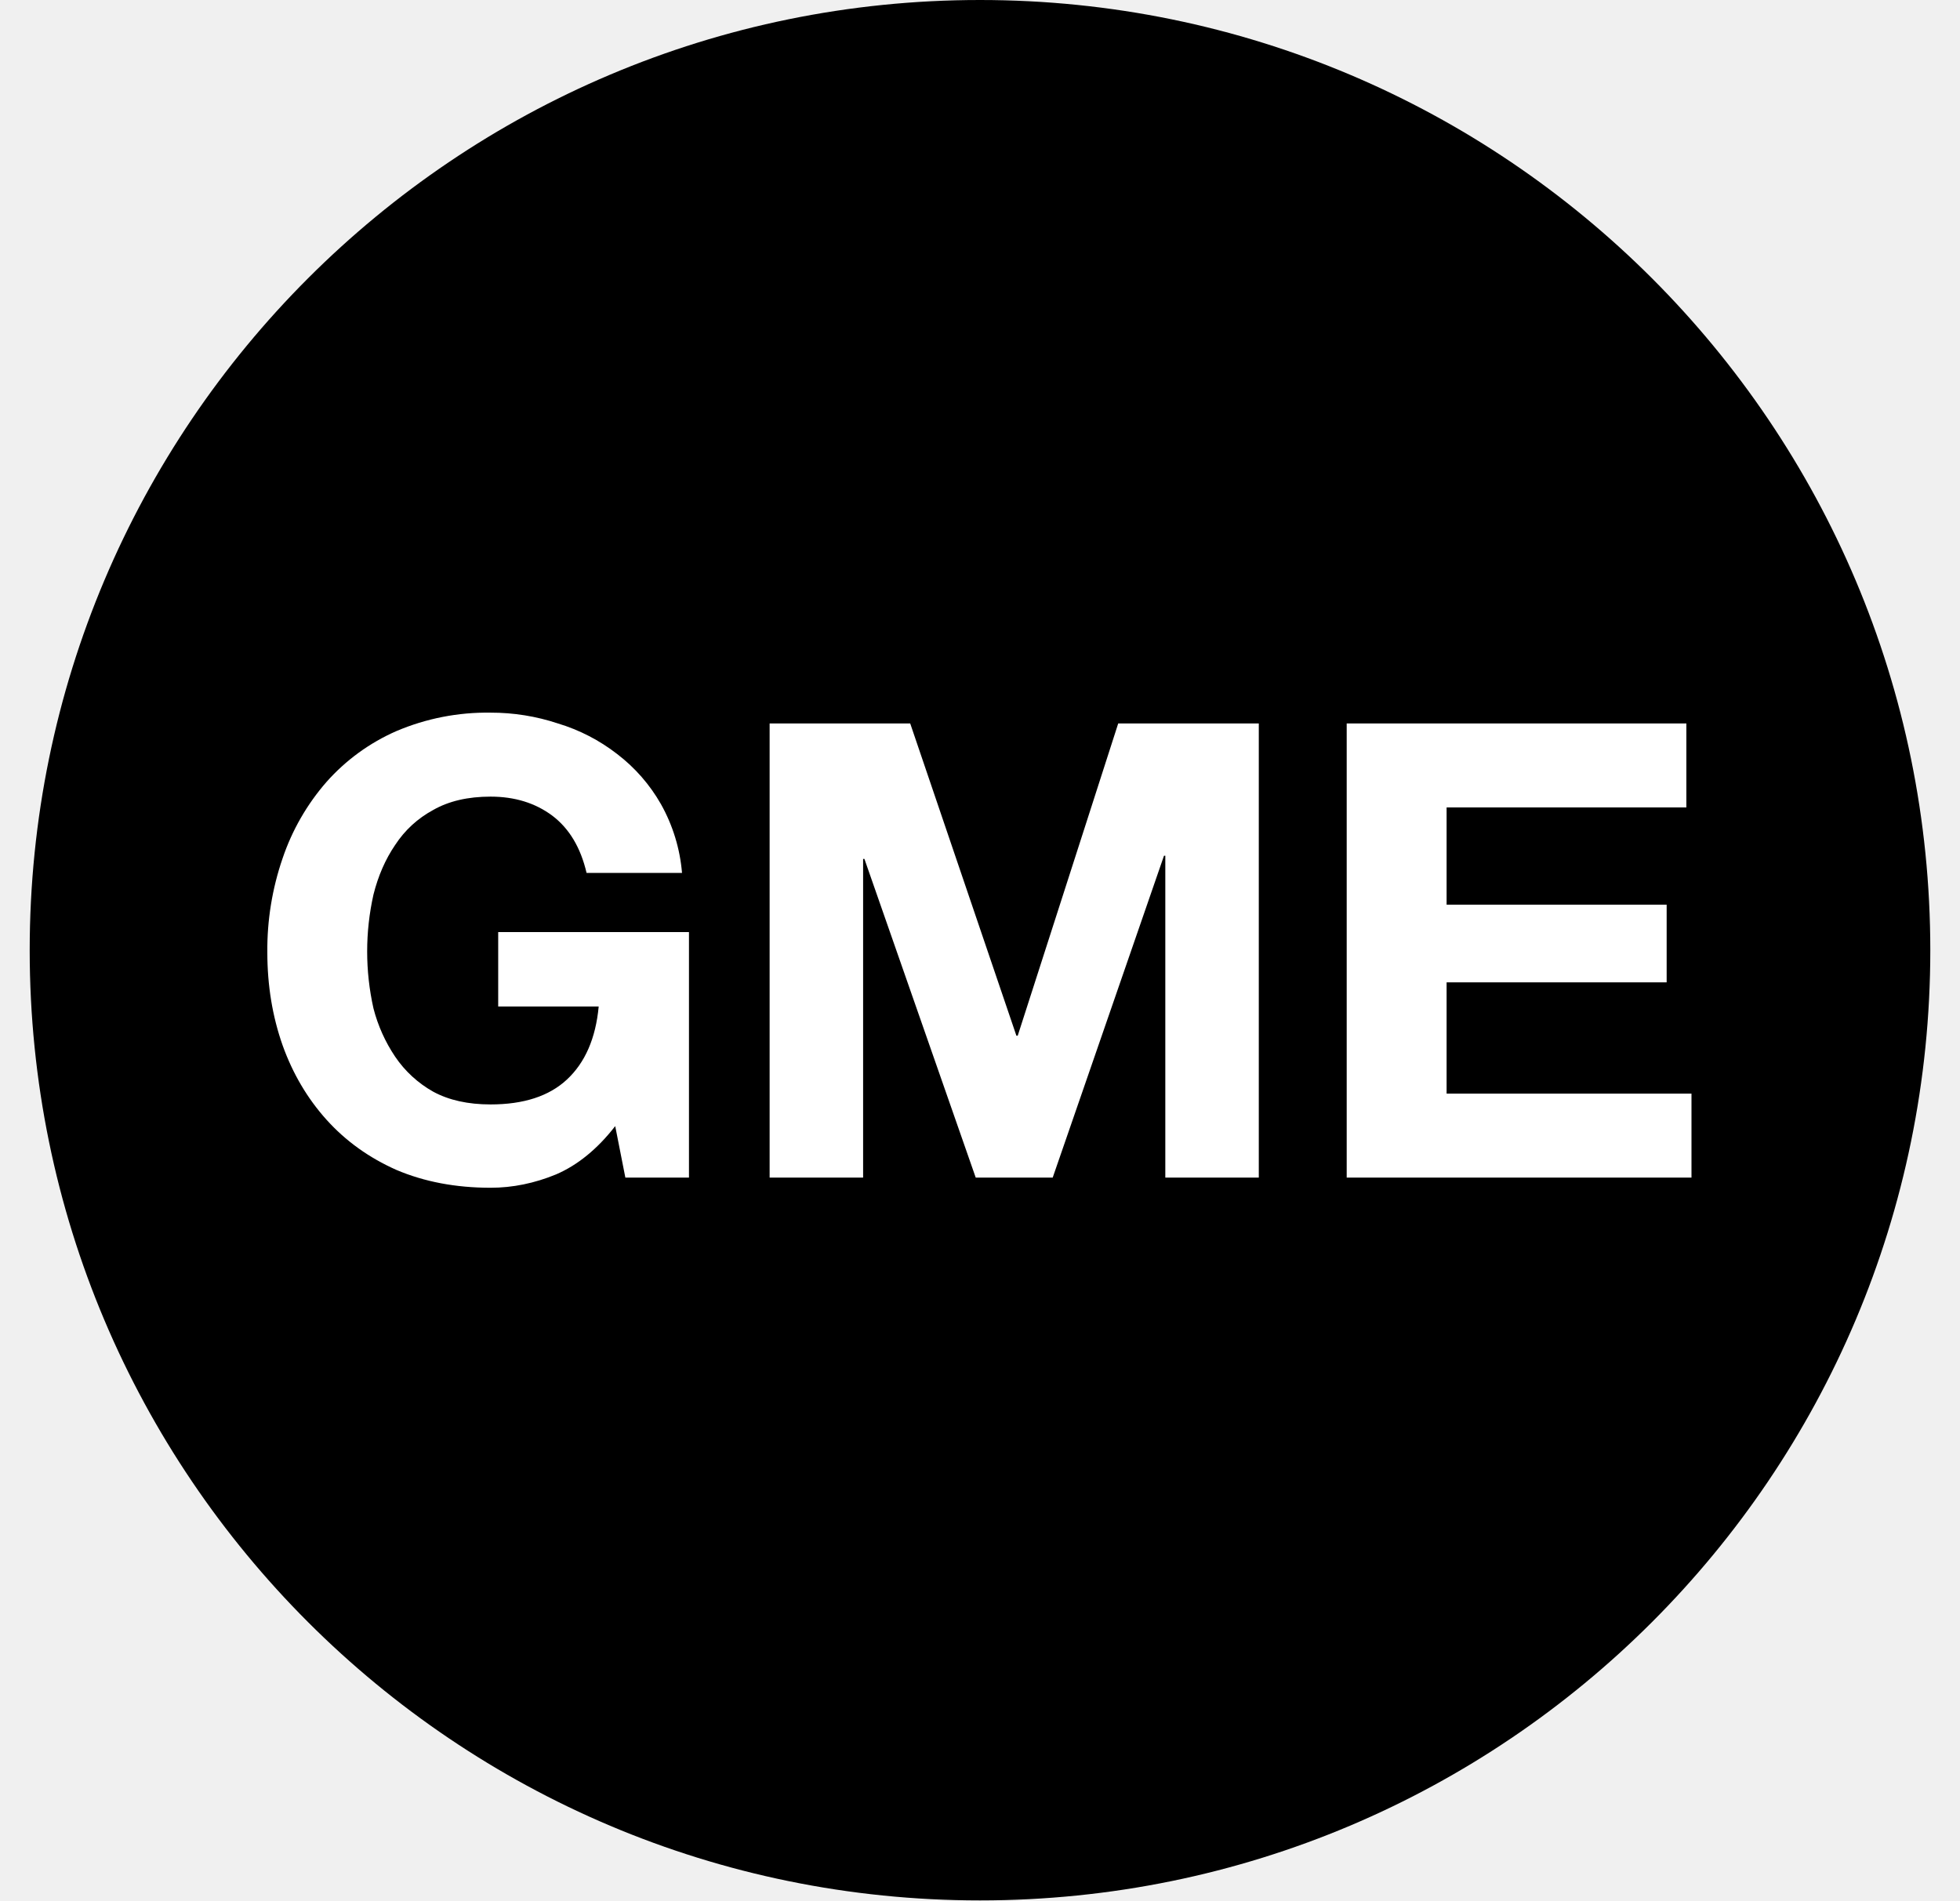
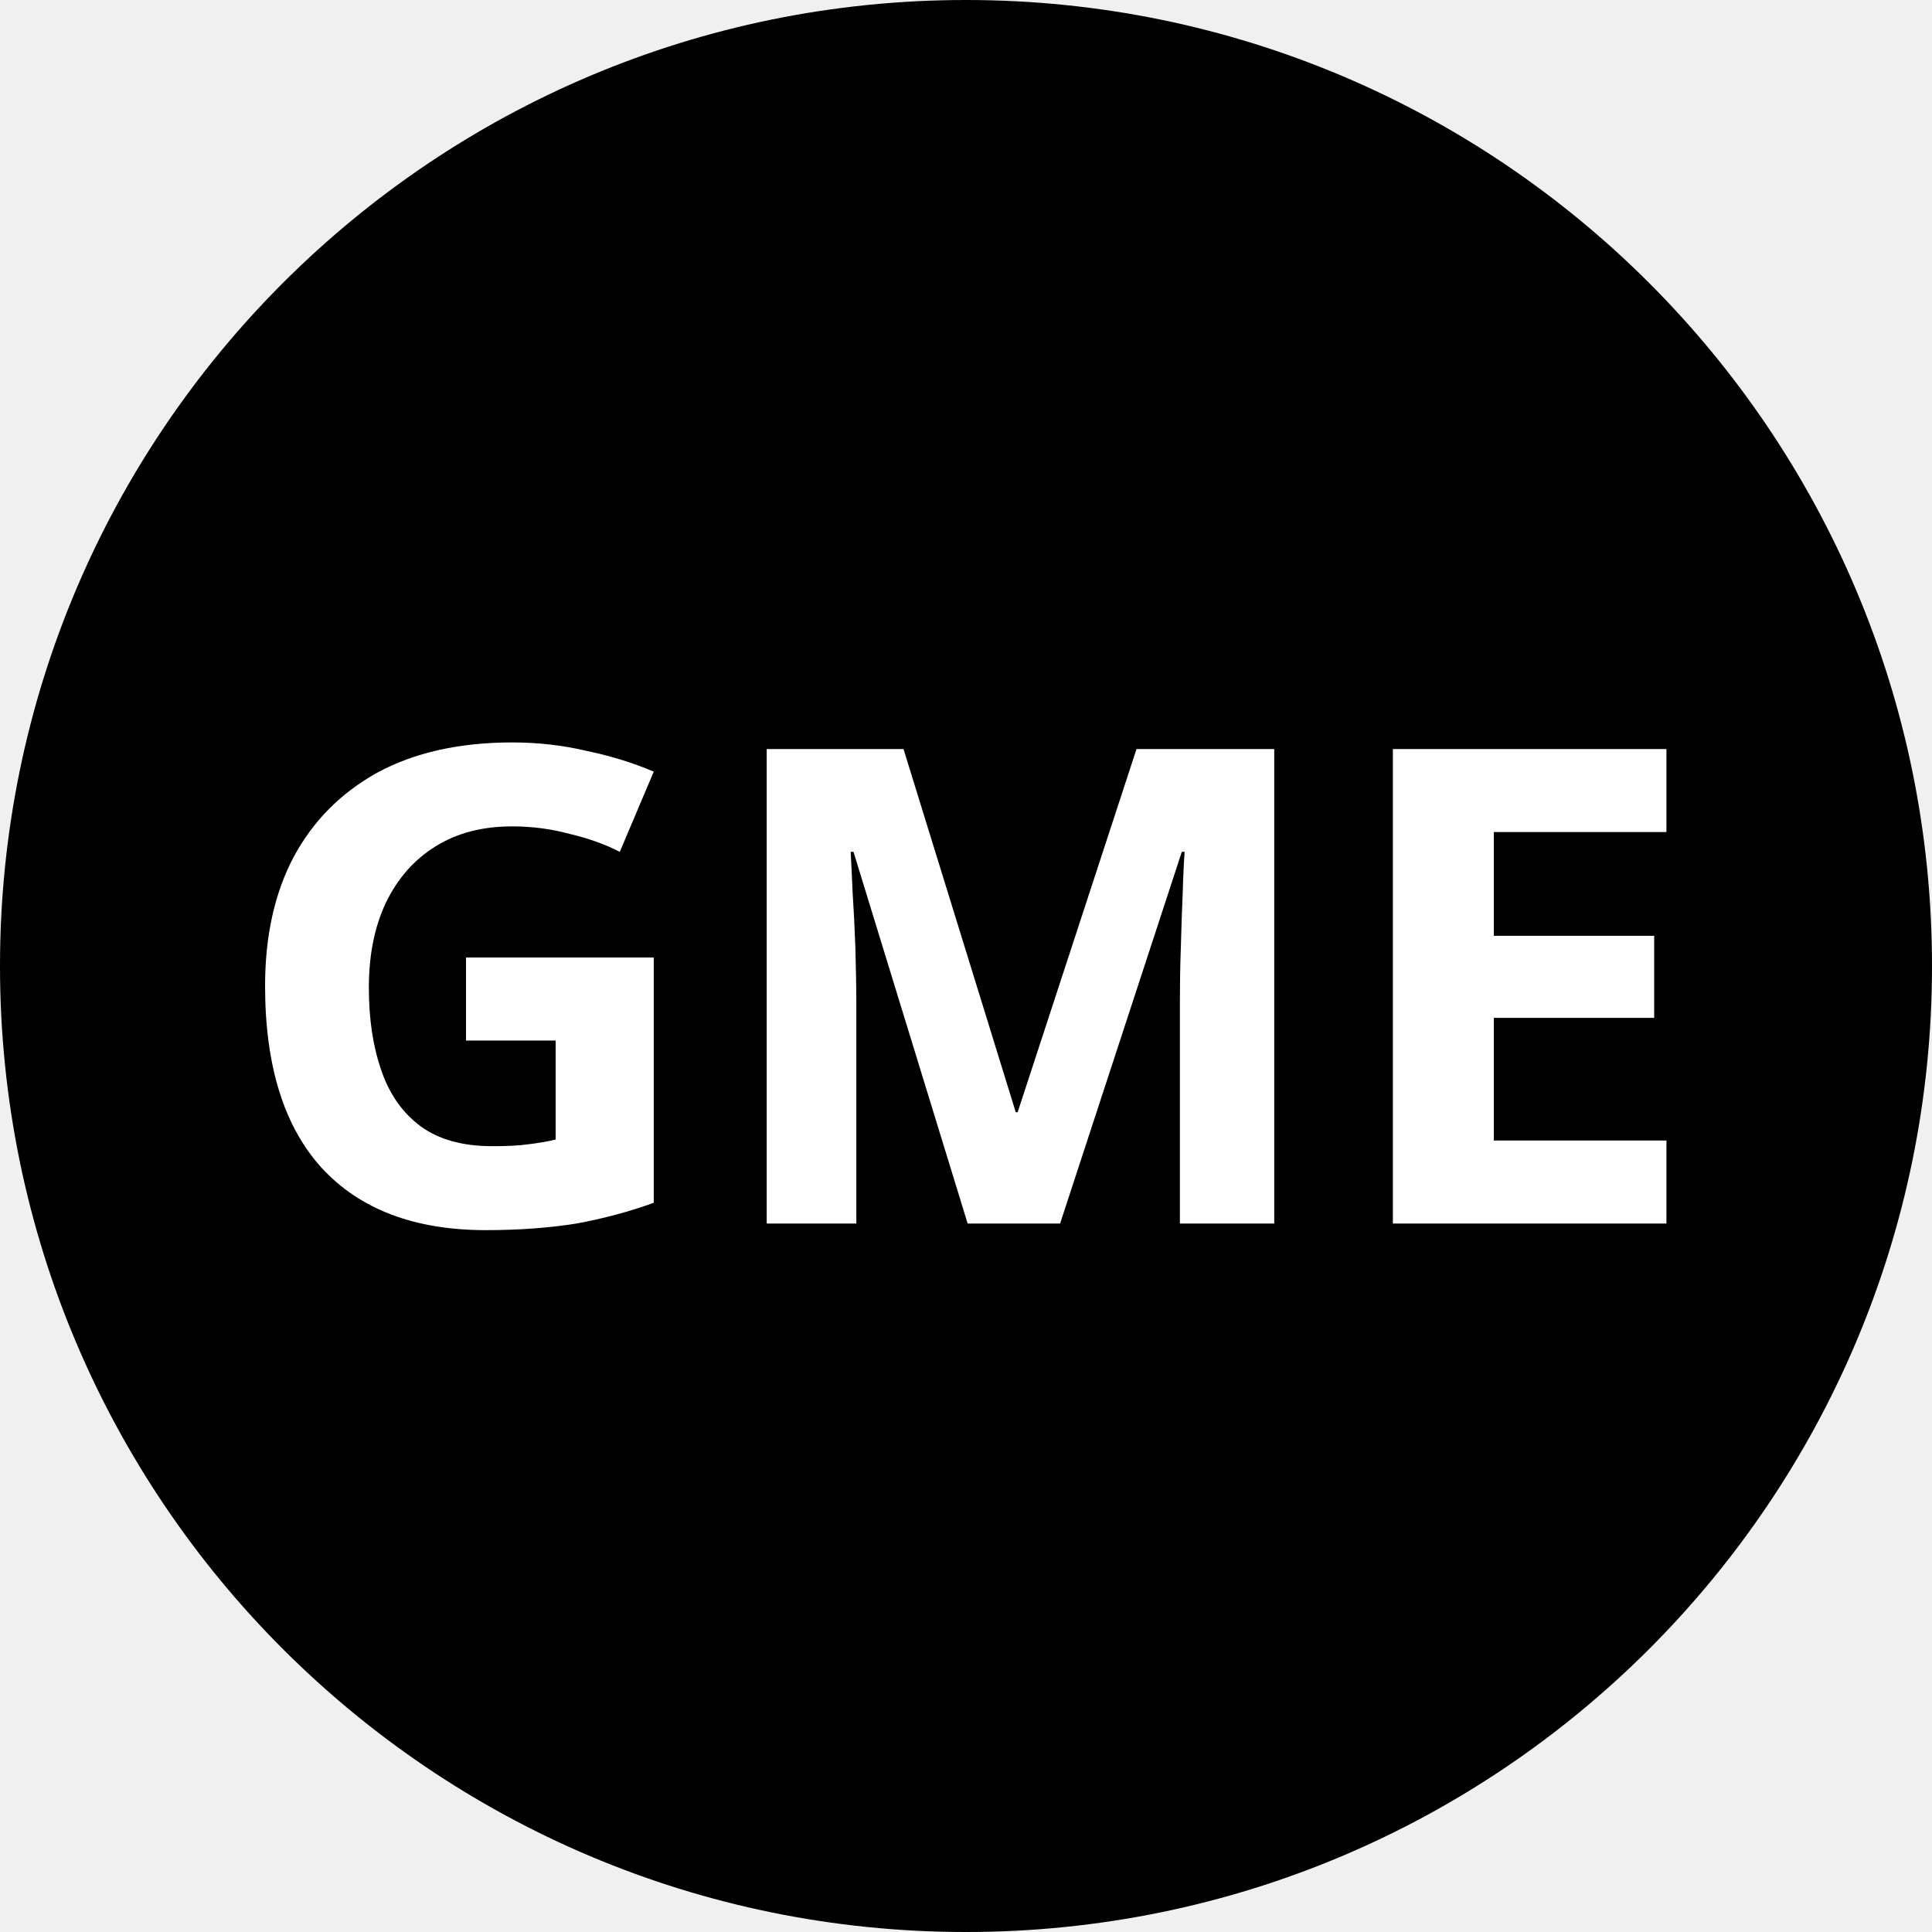
- <svg xmlns="http://www.w3.org/2000/svg" fill="none" height="32" width="33">
-   <clipPath id="a">
-     <path d="M.5 0h32v32H.5z" />
-   </clipPath>
-   <g clip-path="url(#a)">
-     <path clip-rule="evenodd" d="M16.5 0C7.663 0 .5 7.163.5 16s7.163 16 16 16c8.838 0 16-7.163 16-16s-7.162-16-16-16z" fill="#000" fill-rule="evenodd" />
-     <path d="m10.358 18.961.171.868H11.6v-4.134H8.388v1.253h1.692c-.05.535-.229.946-.536 1.231-.3.279-.728.418-1.285.418-.378 0-.7-.071-.964-.214a1.889 1.889 0 0 1-.642-.59 2.628 2.628 0 0 1-.365-.813 4.384 4.384 0 0 1 0-1.917c.079-.314.2-.593.365-.835.164-.25.378-.447.642-.59.264-.15.586-.224.964-.224.407 0 .753.107 1.039.32.285.215.478.536.578.965h1.607a2.853 2.853 0 0 0-.354-1.157 2.812 2.812 0 0 0-.739-.846 3.068 3.068 0 0 0-.996-.514A3.565 3.565 0 0 0 8.26 12a3.9 3.9 0 0 0-1.585.31 3.39 3.39 0 0 0-1.178.857 3.81 3.81 0 0 0-.739 1.286 4.73 4.73 0 0 0-.257 1.585c0 .556.086 1.078.257 1.563.171.478.418.896.739 1.253.321.357.714.64 1.178.846.471.2 1 .3 1.585.3.371 0 .739-.075 1.103-.225.364-.157.696-.428.996-.814zm2.6-6.779v7.647h1.574v-5.366h.022l1.874 5.366h1.296l1.874-5.42h.022v5.42h1.574v-7.647h-2.367l-1.692 5.258h-.022l-1.788-5.258zm9.716 0v7.647h5.805v-1.414h-4.123v-1.874h3.705v-1.307h-3.705v-1.638h4.037v-1.414z" fill="#fff" />
-   </g>
+ <svg xmlns="http://www.w3.org/2000/svg" height="32" width="32">
+   <path d="M16 0C7.163 0 0 7.163 0 16s7.163 16 16 16c8.838 0 16-7.163 16-16S24.838 0 16 0z" />
+   <text style="dominant-baseline:central;fill:#fff;font-size:11;font-weight:700;font-family:&quot;IBM Plex Sans Condensed&quot;,sans-serif;text-anchor:middle" x="50%" y="50%">GME</text>
</svg>
